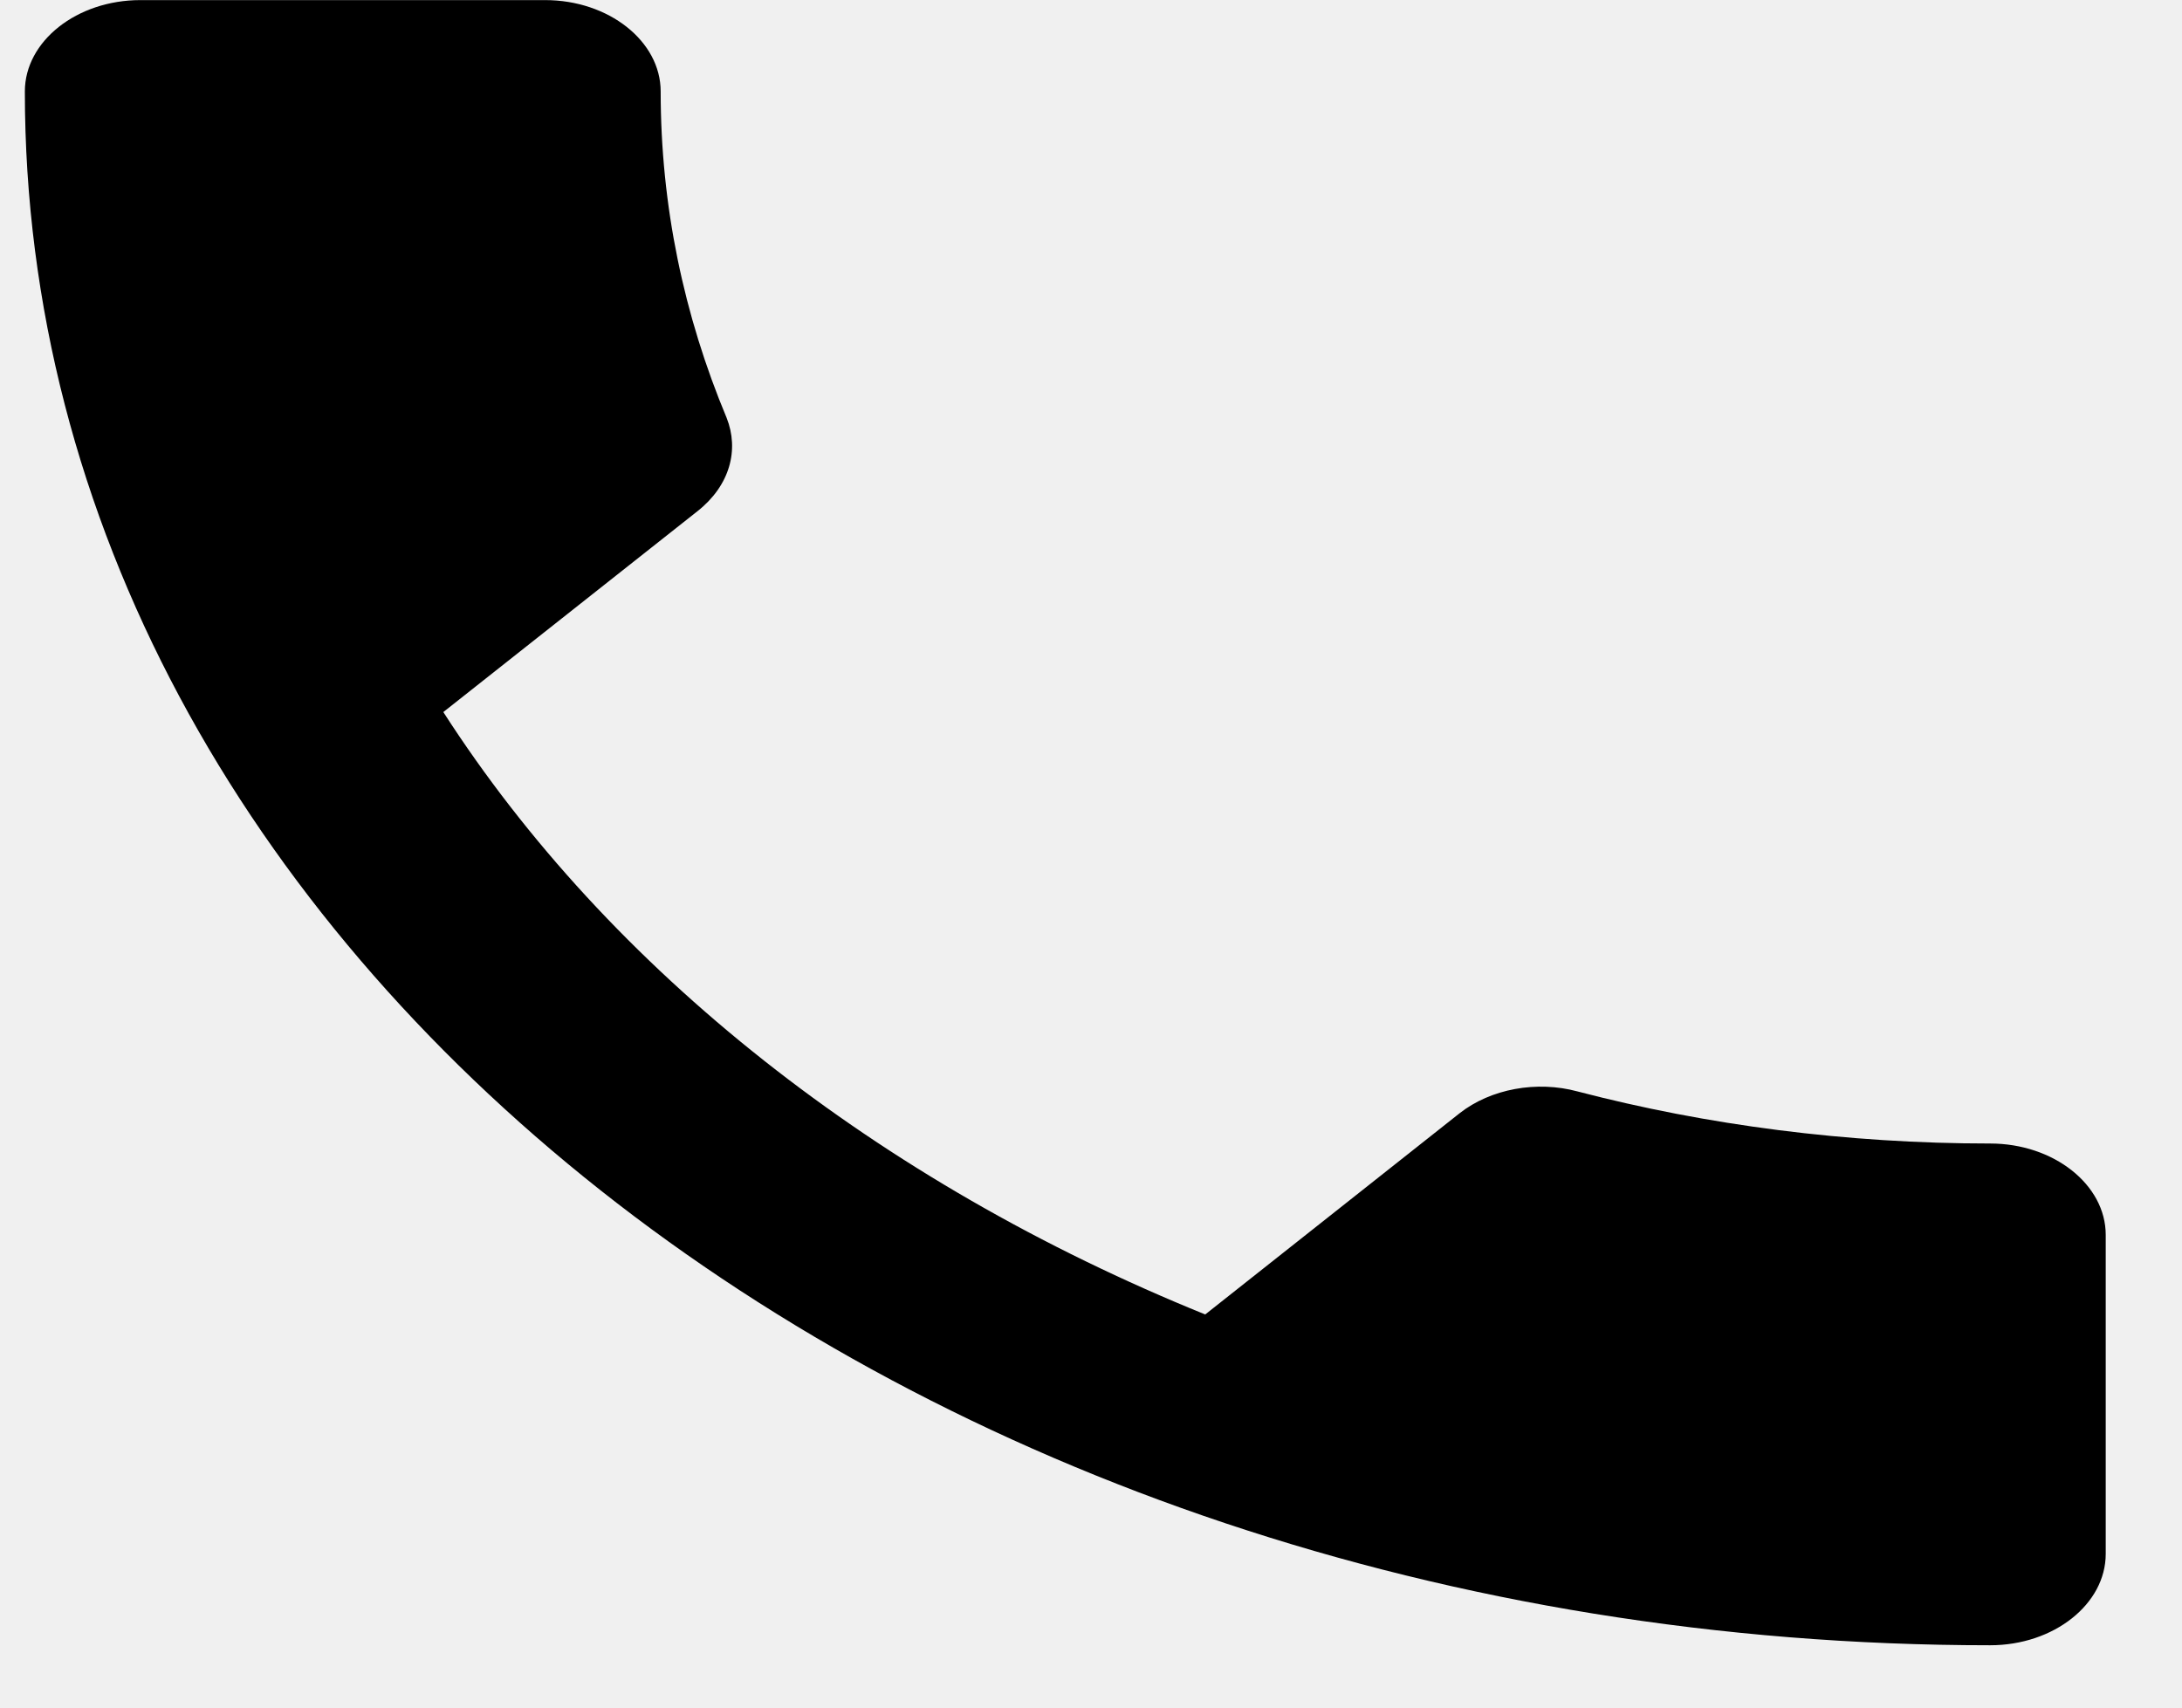
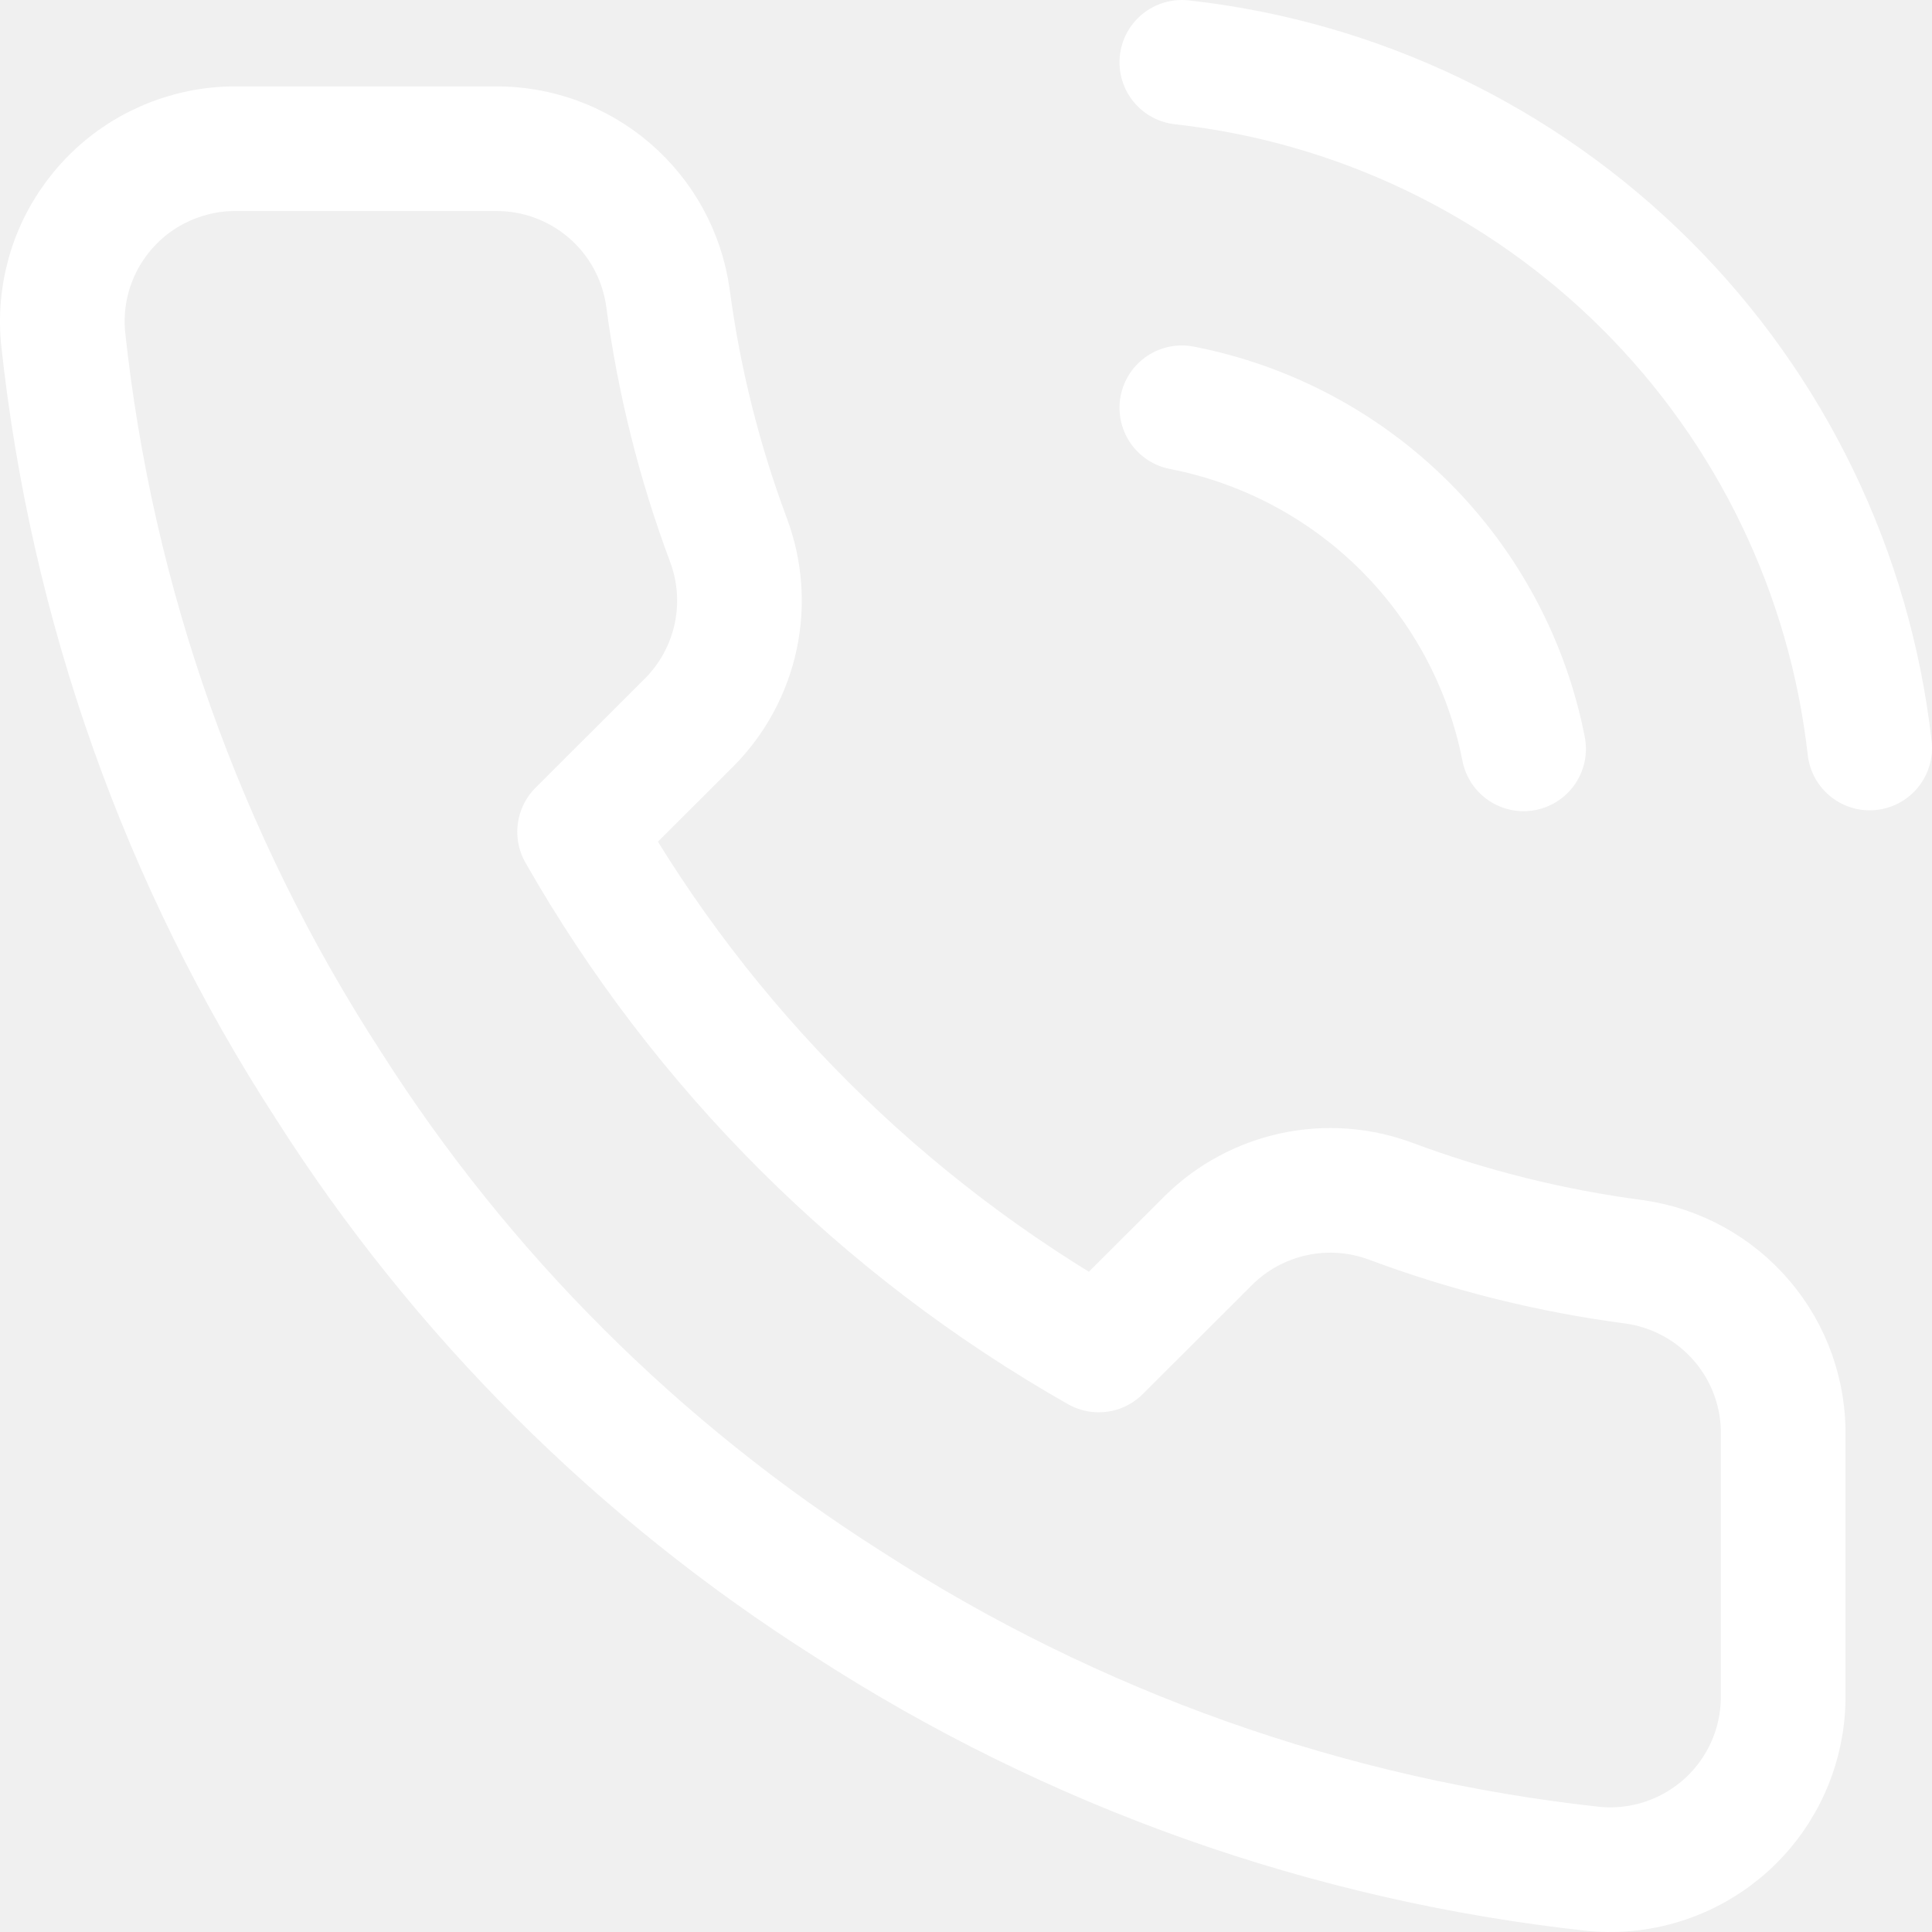
- <svg xmlns="http://www.w3.org/2000/svg" width="23" height="18" viewBox="0 0 23 18" fill="none">
-   <path d="M4.673 7.506C6.428 10.233 9.255 12.459 12.704 13.856L15.384 11.736C15.714 11.476 16.201 11.389 16.628 11.505C17.992 11.861 19.467 12.054 20.978 12.054C21.648 12.054 22.196 12.488 22.196 13.017V16.38C22.196 16.91 21.648 17.343 20.978 17.343C9.535 17.343 0.262 10.011 0.262 0.964C0.262 0.434 0.81 0.001 1.48 0.001H5.746C6.416 0.001 6.964 0.434 6.964 0.964C6.964 2.168 7.208 3.325 7.659 4.404C7.793 4.741 7.695 5.117 7.354 5.387L4.673 7.506Z" fill="black" />
+ <svg xmlns="http://www.w3.org/2000/svg" width="31" height="31" viewBox="0 0 31 31" fill="none">
+   <path d="M18.963 6.543C20.319 6.807 21.565 7.469 22.542 8.444C23.519 9.419 24.182 10.663 24.447 12.016M18.963 1C21.78 1.312 24.407 2.572 26.413 4.571C28.419 6.57 29.683 9.191 30 12.002M28.612 23.06V27.217C28.613 27.603 28.534 27.985 28.379 28.339C28.224 28.692 27.997 29.01 27.712 29.271C27.427 29.532 27.091 29.73 26.724 29.854C26.358 29.978 25.97 30.023 25.585 29.989C21.313 29.525 17.209 28.068 13.604 25.735C10.249 23.607 7.405 20.769 5.274 17.421C2.927 13.806 1.467 9.69 1.011 5.407C0.977 5.023 1.022 4.637 1.145 4.272C1.268 3.908 1.466 3.573 1.726 3.289C1.986 3.004 2.302 2.777 2.655 2.622C3.007 2.467 3.389 2.386 3.774 2.386H7.939C8.613 2.379 9.266 2.617 9.777 3.056C10.288 3.494 10.621 4.103 10.716 4.769C10.892 6.099 11.218 7.406 11.688 8.663C11.874 9.159 11.915 9.698 11.804 10.216C11.693 10.734 11.436 11.21 11.063 11.587L9.3 13.347C11.276 16.816 14.154 19.688 17.63 21.661L19.393 19.901C19.77 19.528 20.247 19.272 20.766 19.161C21.285 19.05 21.826 19.091 22.322 19.277C23.582 19.747 24.891 20.072 26.224 20.247C26.898 20.342 27.514 20.681 27.954 21.2C28.395 21.719 28.628 22.381 28.612 23.06Z" stroke="white" stroke-width="2" stroke-linecap="round" stroke-linejoin="round" />
</svg>
